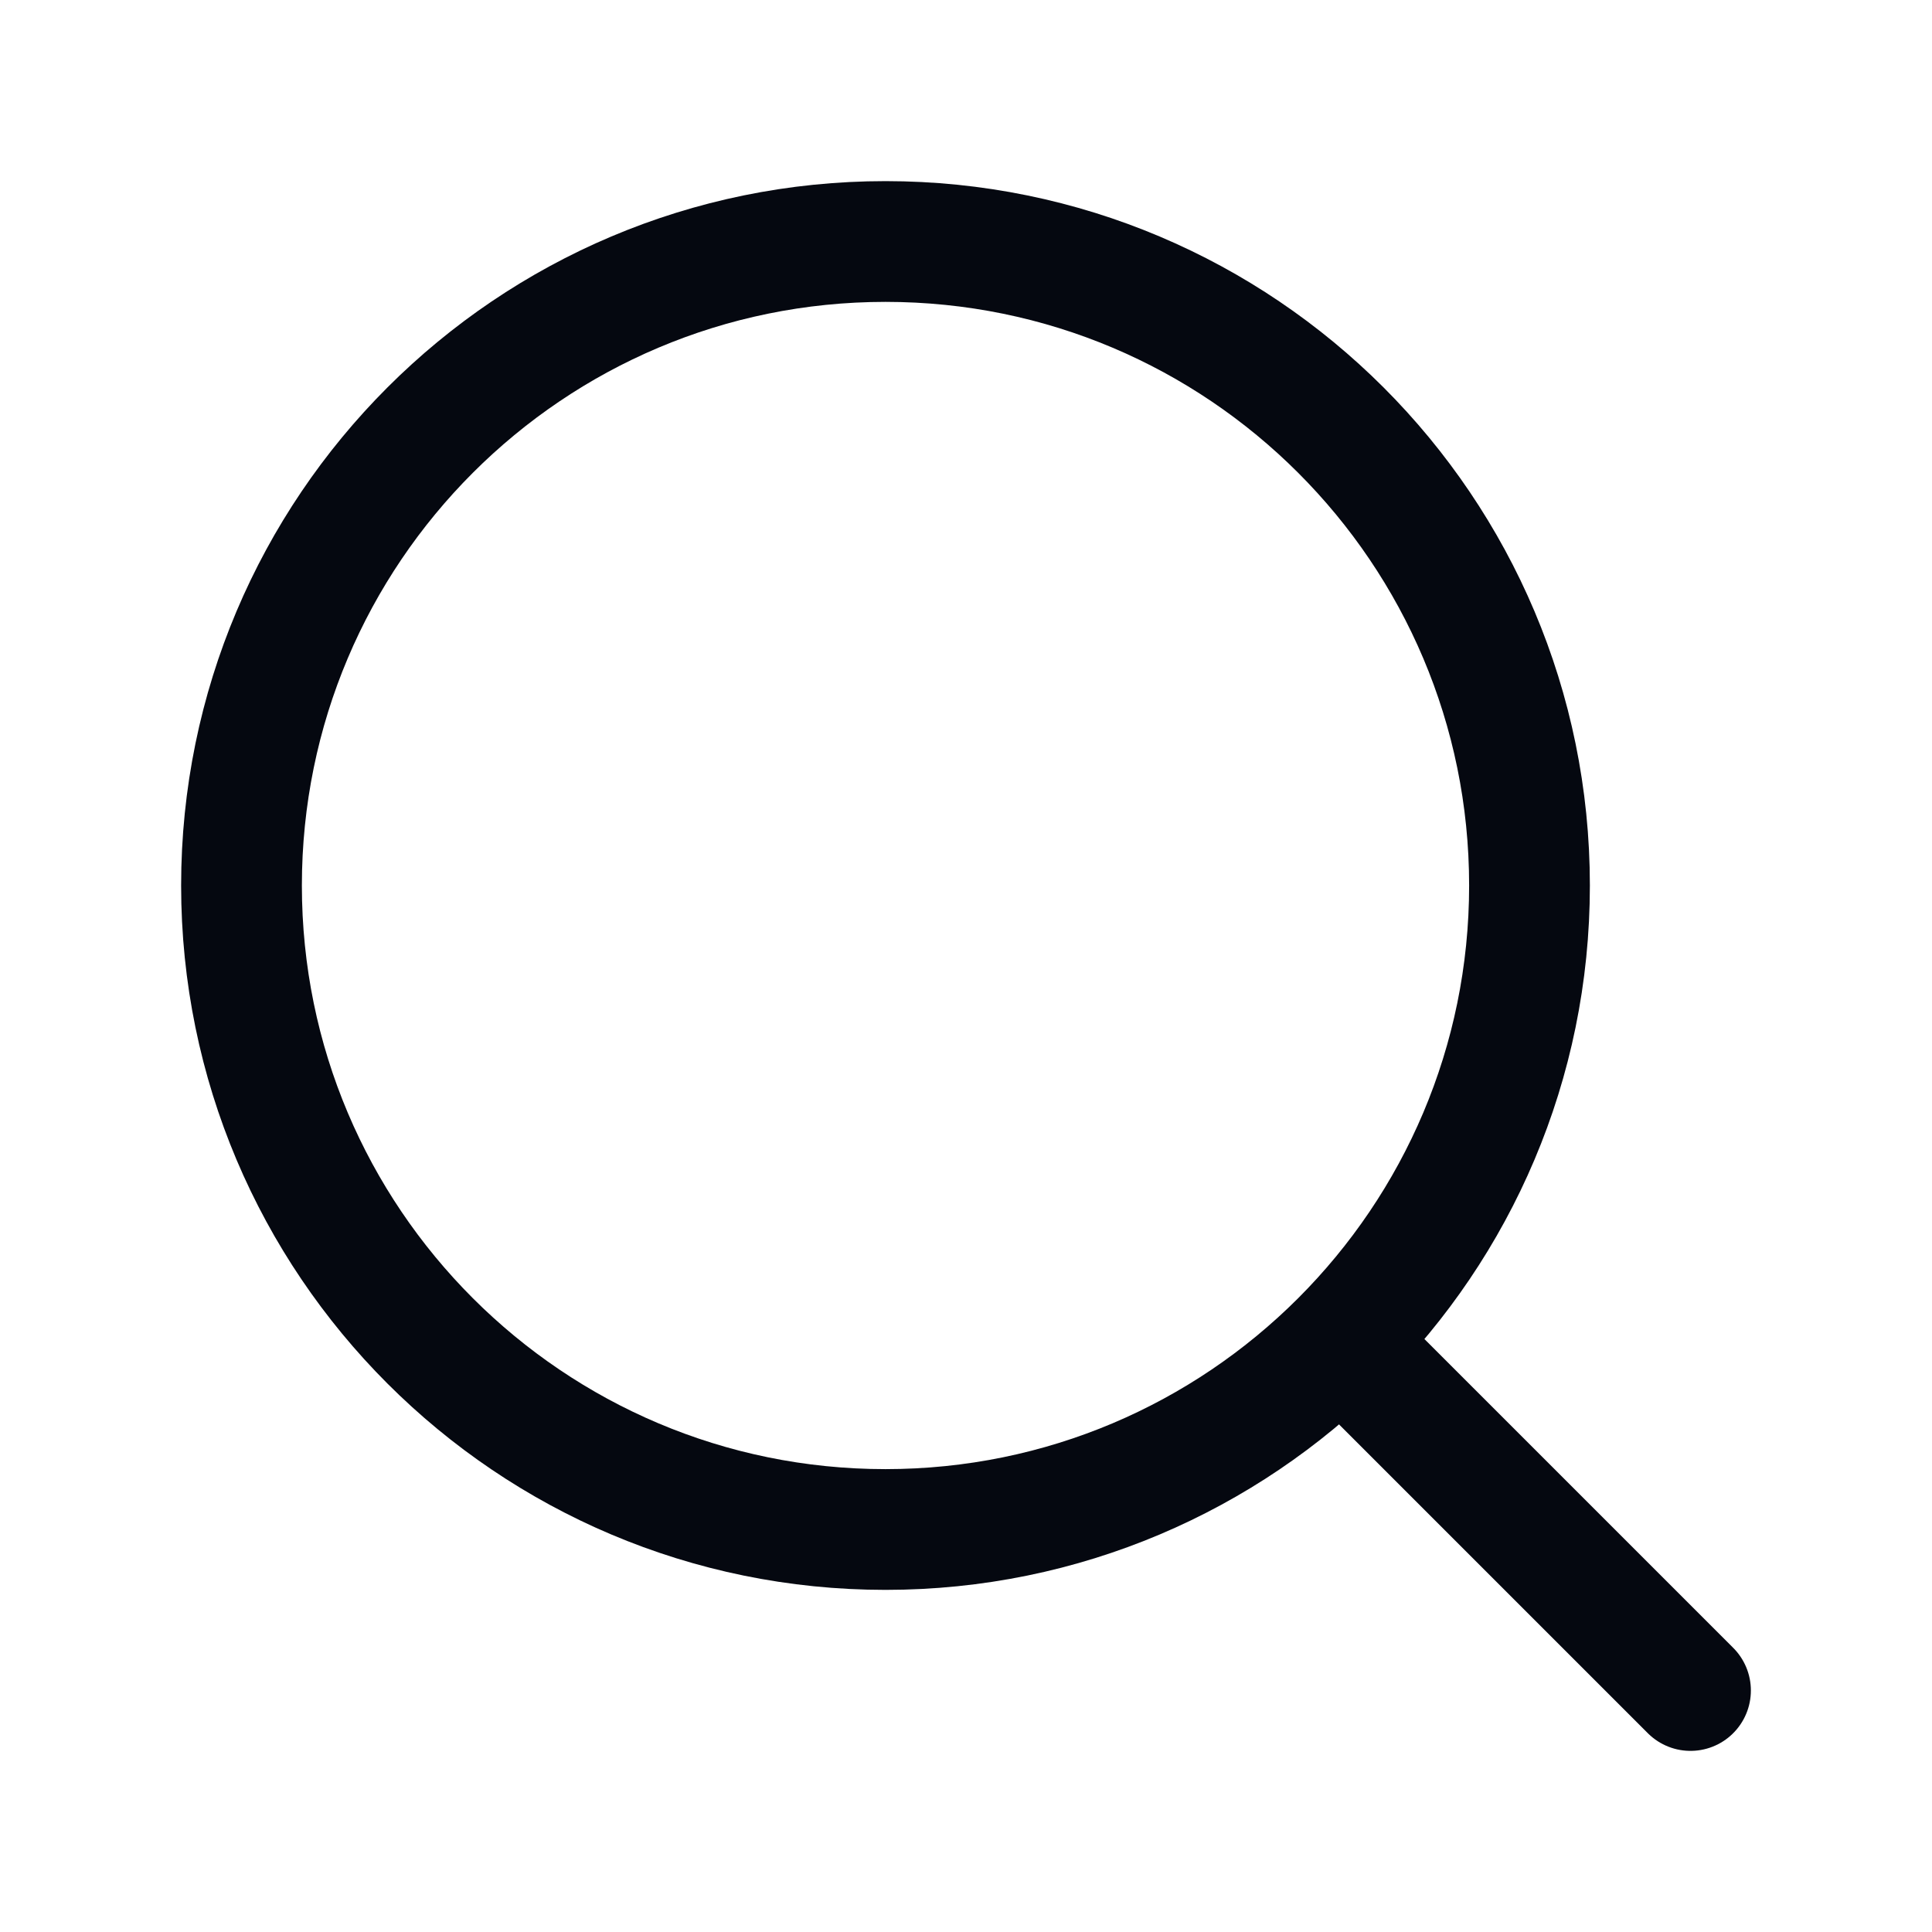
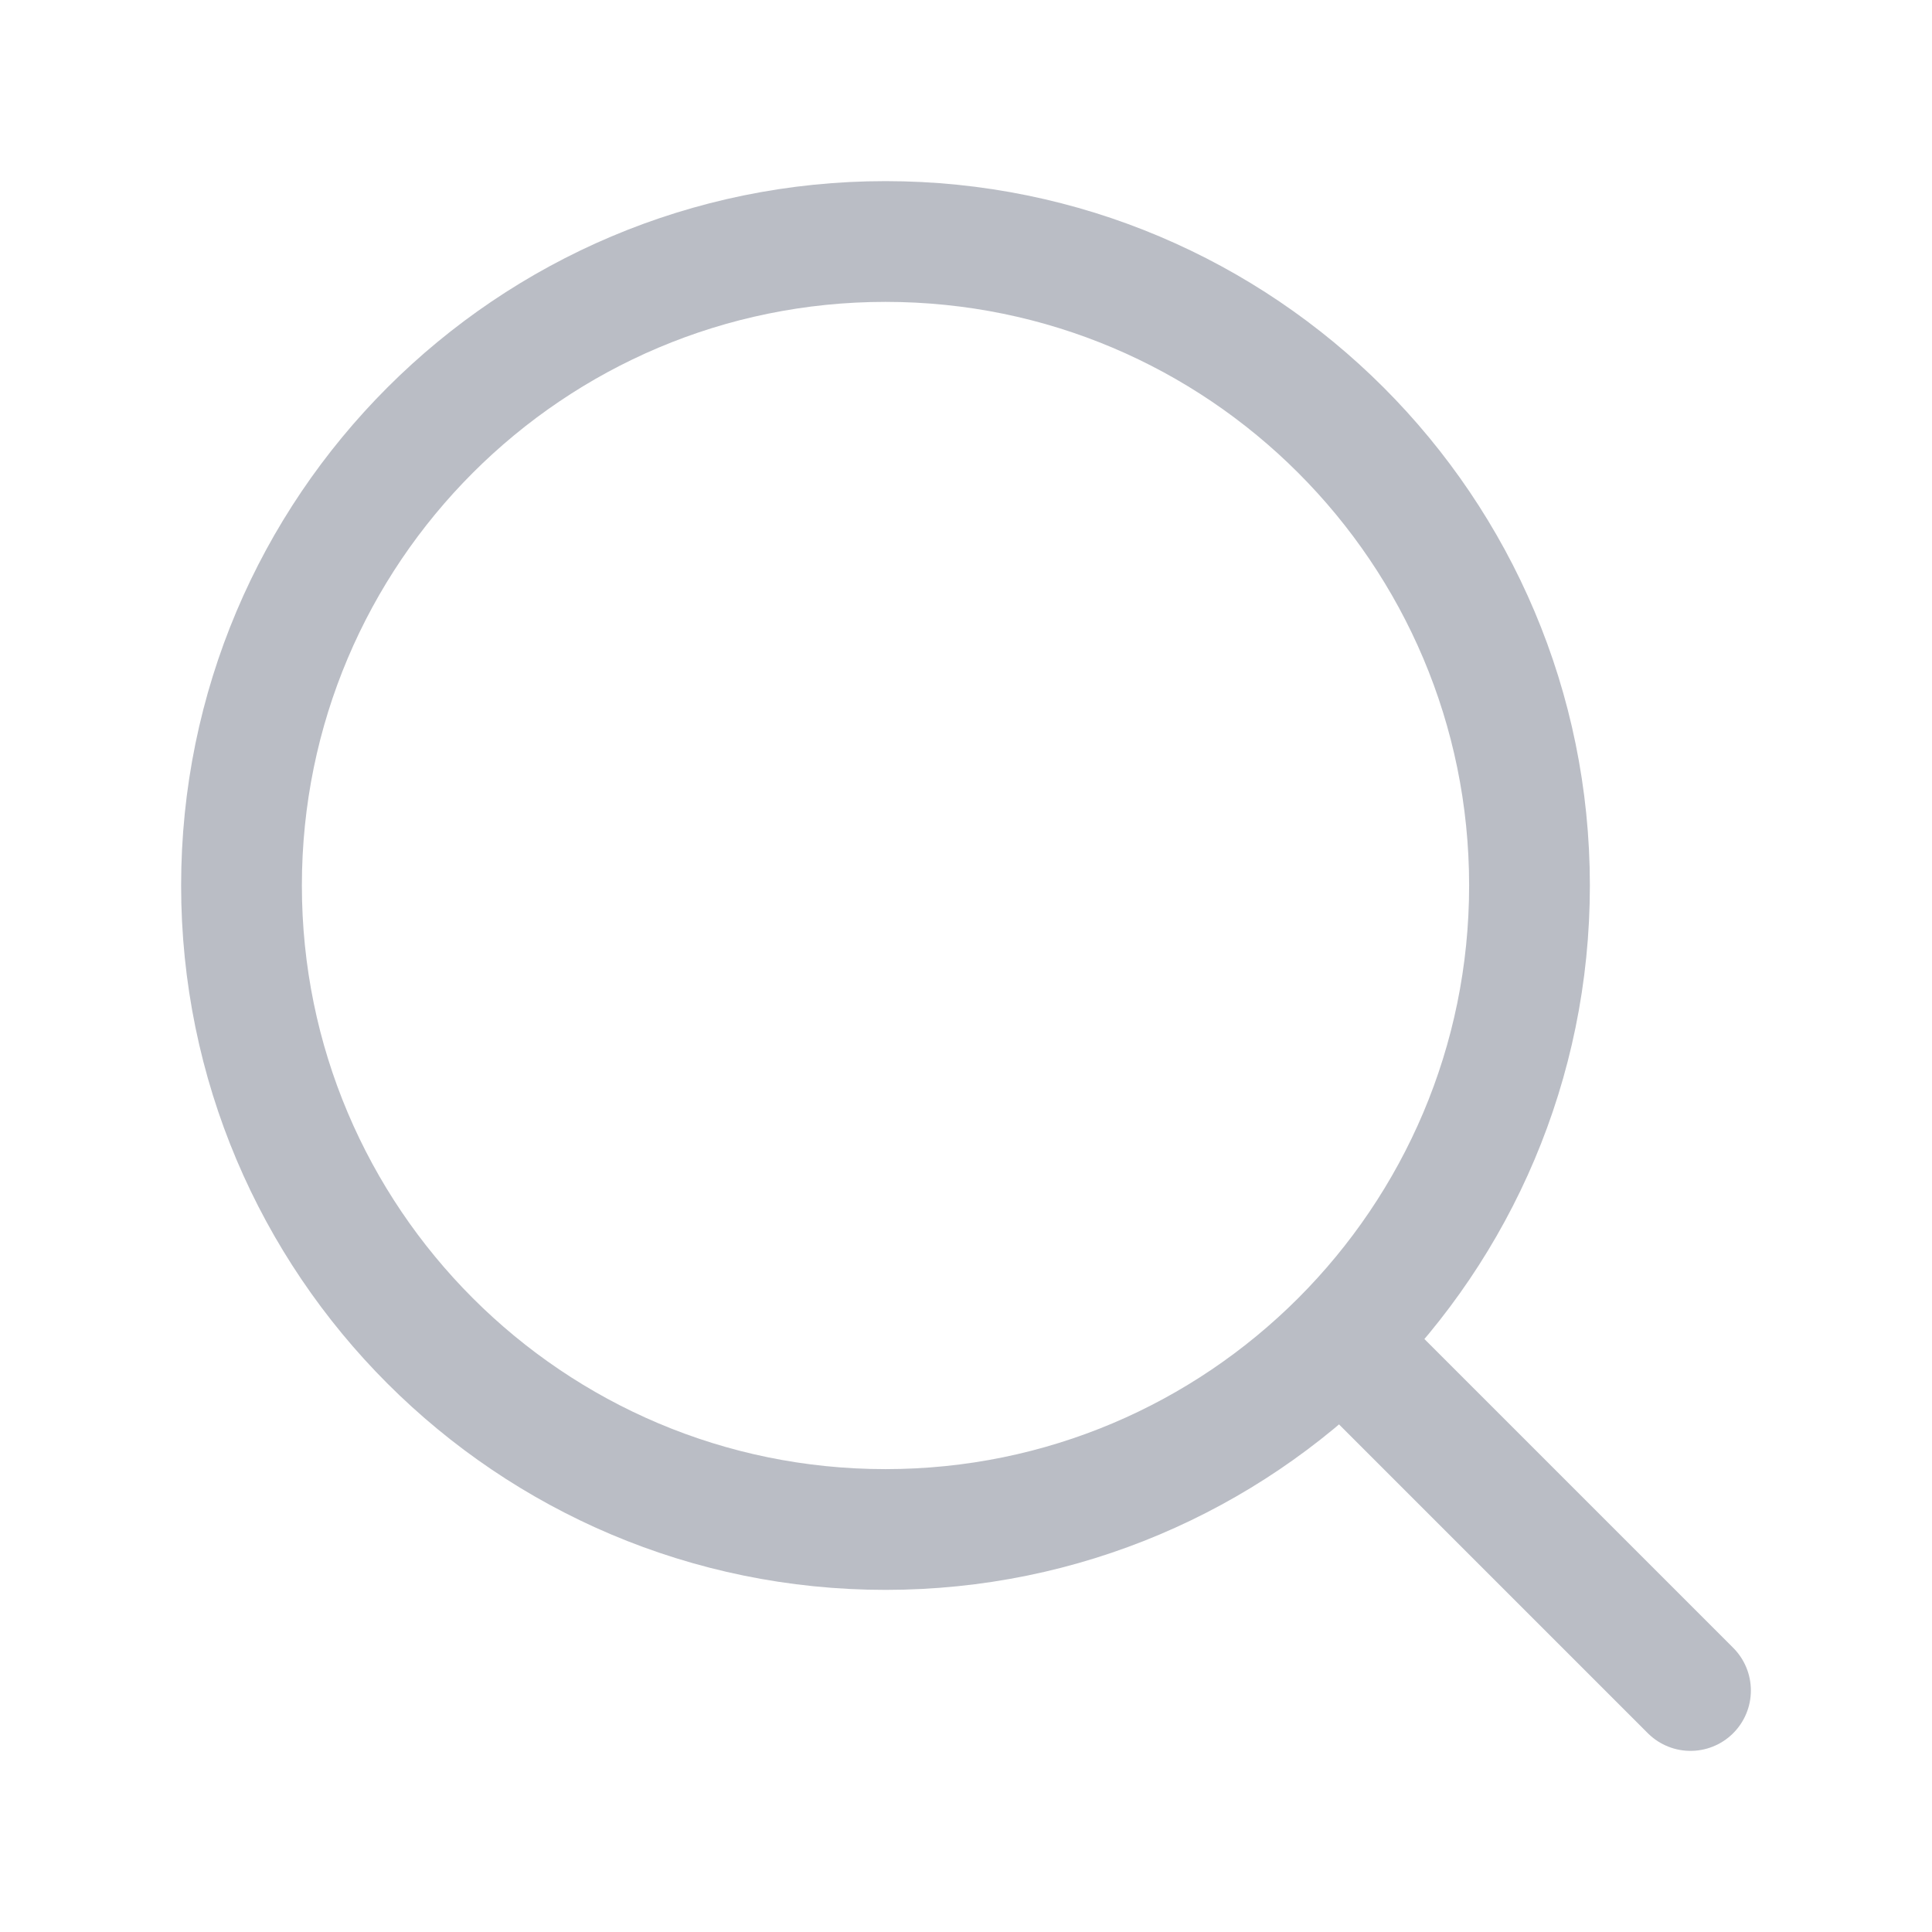
<svg xmlns="http://www.w3.org/2000/svg" width="24" height="24" viewBox="0 0 24 24" fill="none">
-   <path d="M11 19C15.418 19 19 15.418 19 11C19 6.582 15.418 3 11 3C6.582 3 3 6.582 3 11C3 15.418 6.582 19 11 19Z" stroke="#050810" stroke-width="1.5" stroke-linecap="round" stroke-linejoin="round" />
-   <path d="M21 21L16.7 16.7" stroke="#050810" stroke-width="1.5" stroke-linecap="round" stroke-linejoin="round" />
+   <path d="M11 19C15.418 19 19 15.418 19 11C19 6.582 15.418 3 11 3C6.582 3 3 6.582 3 11C3 15.418 6.582 19 11 19Z" stroke="#BABDC5" stroke-width="1.5" stroke-linecap="round" stroke-linejoin="round" />
+   <path d="M21 21L16.7 16.7" stroke="#BABDC5" stroke-width="1.5" stroke-linecap="round" stroke-linejoin="round" />
</svg>
